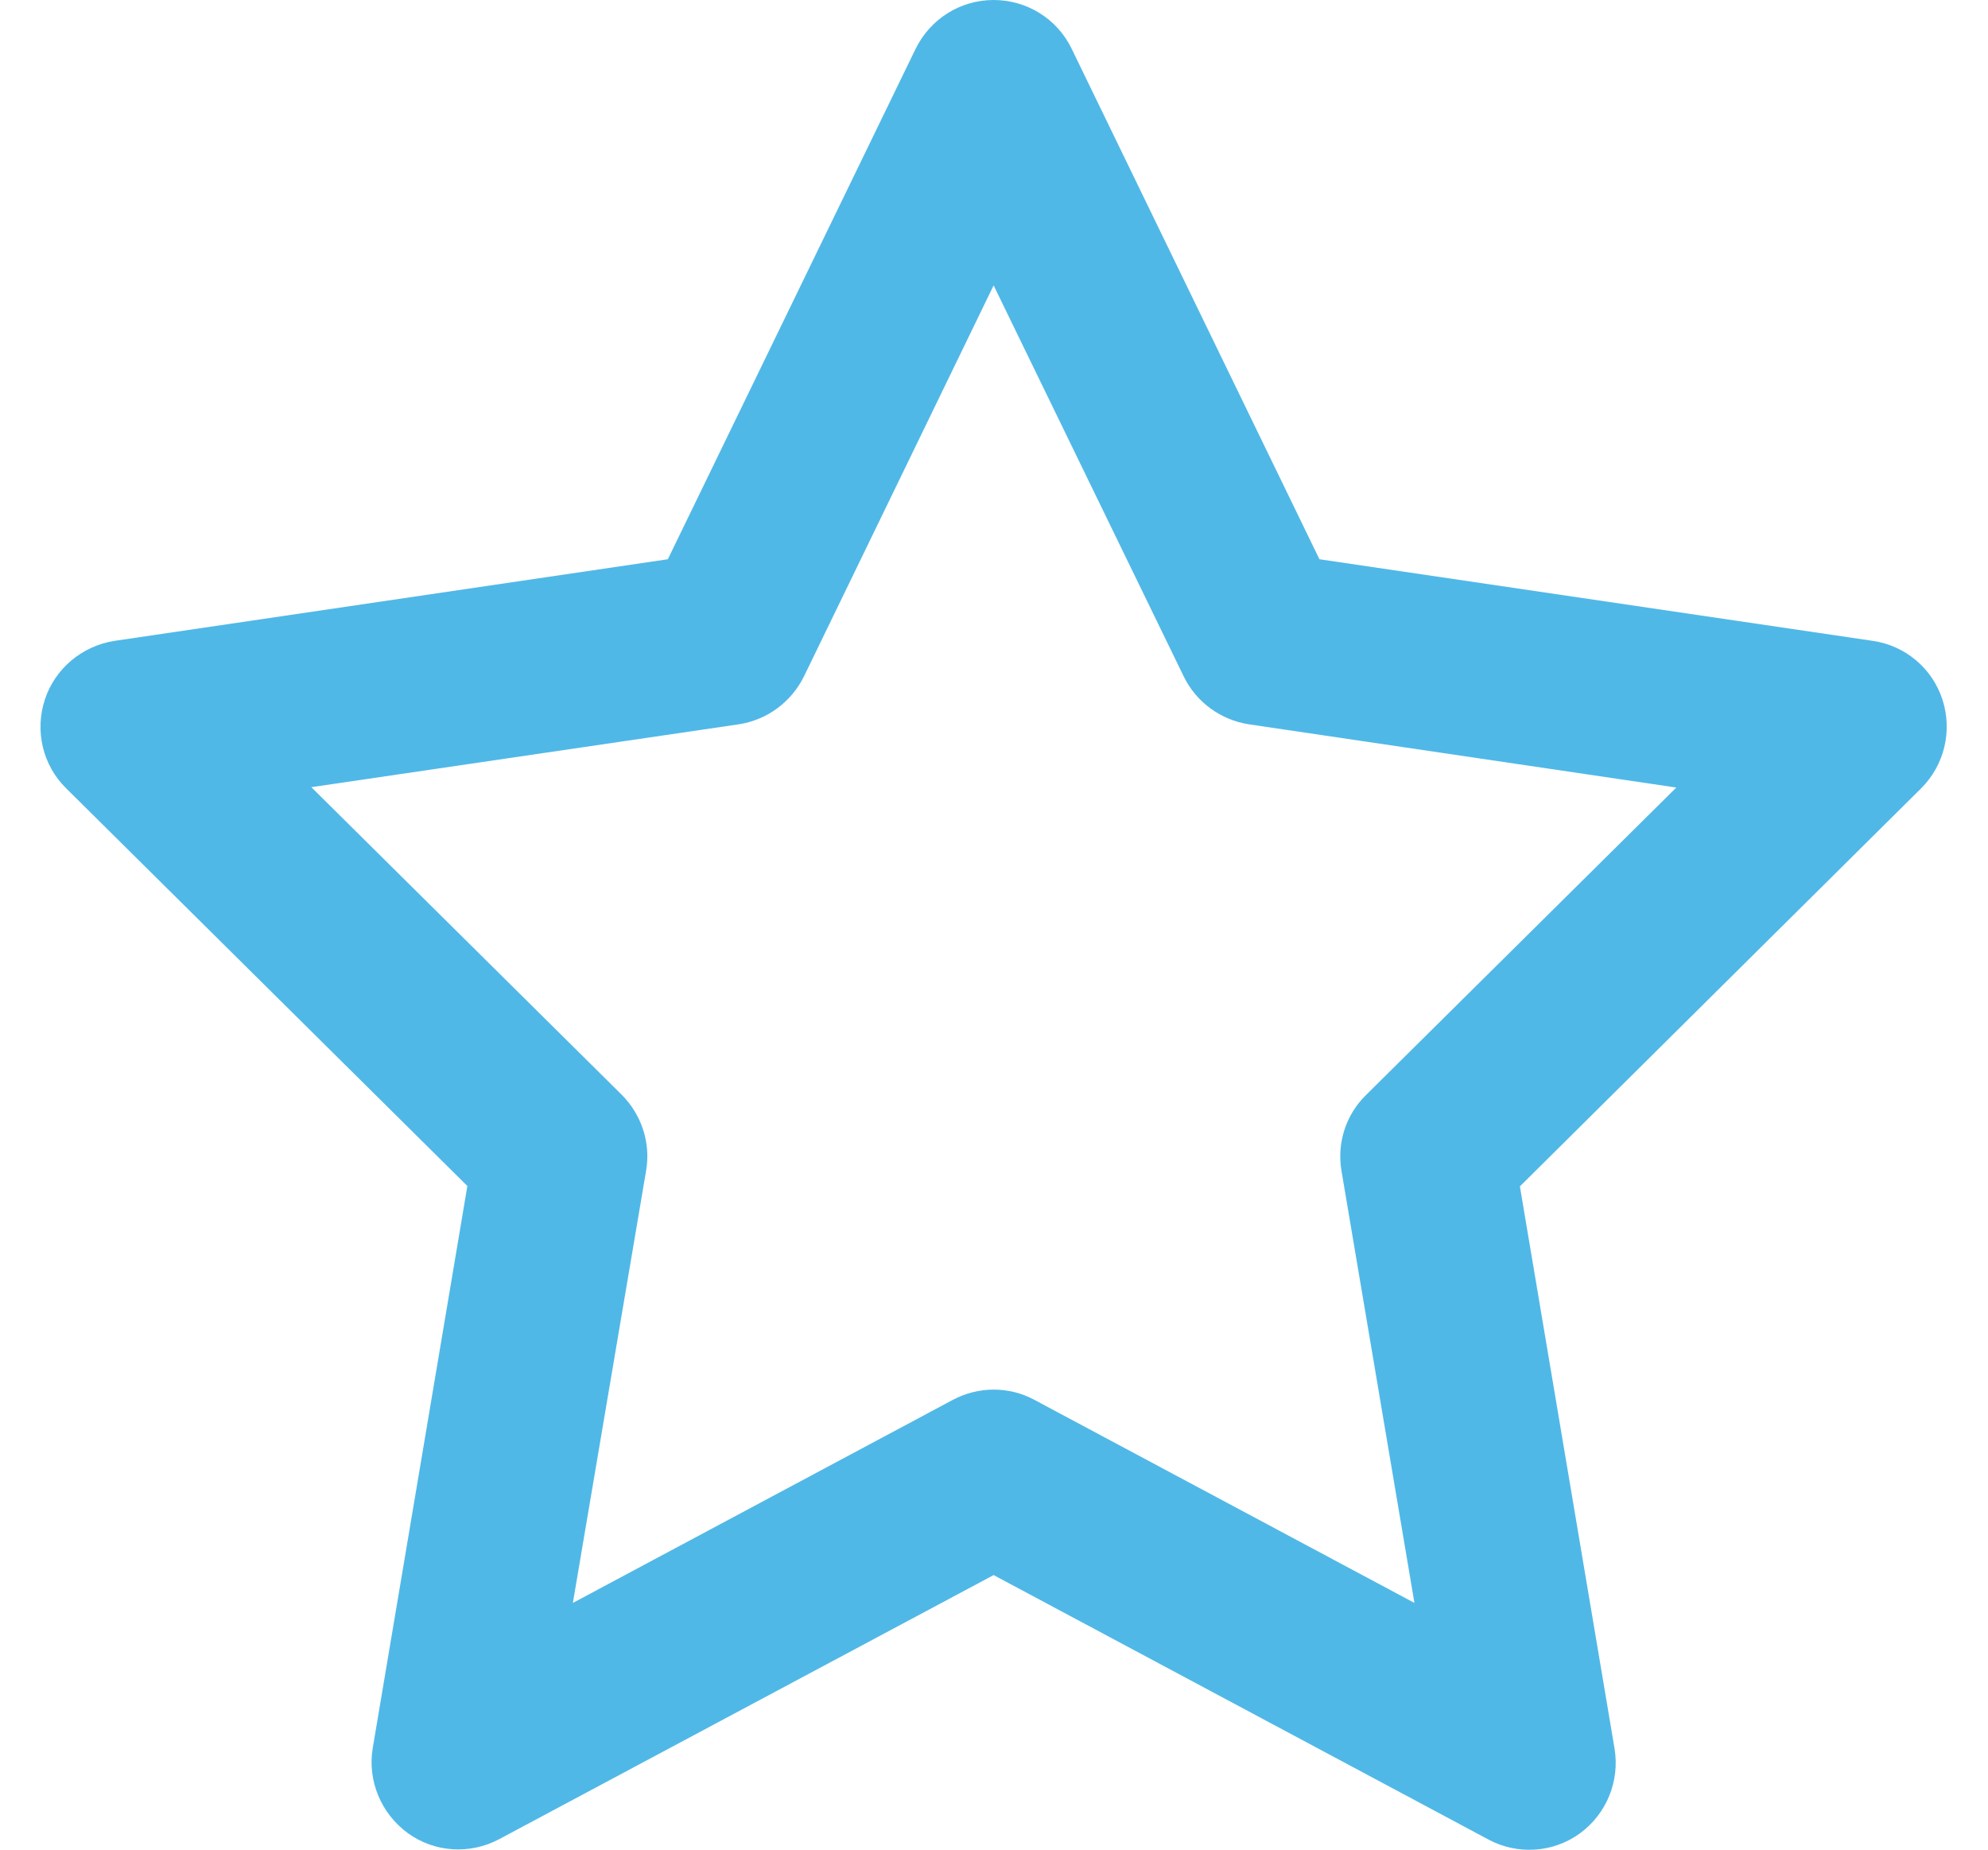
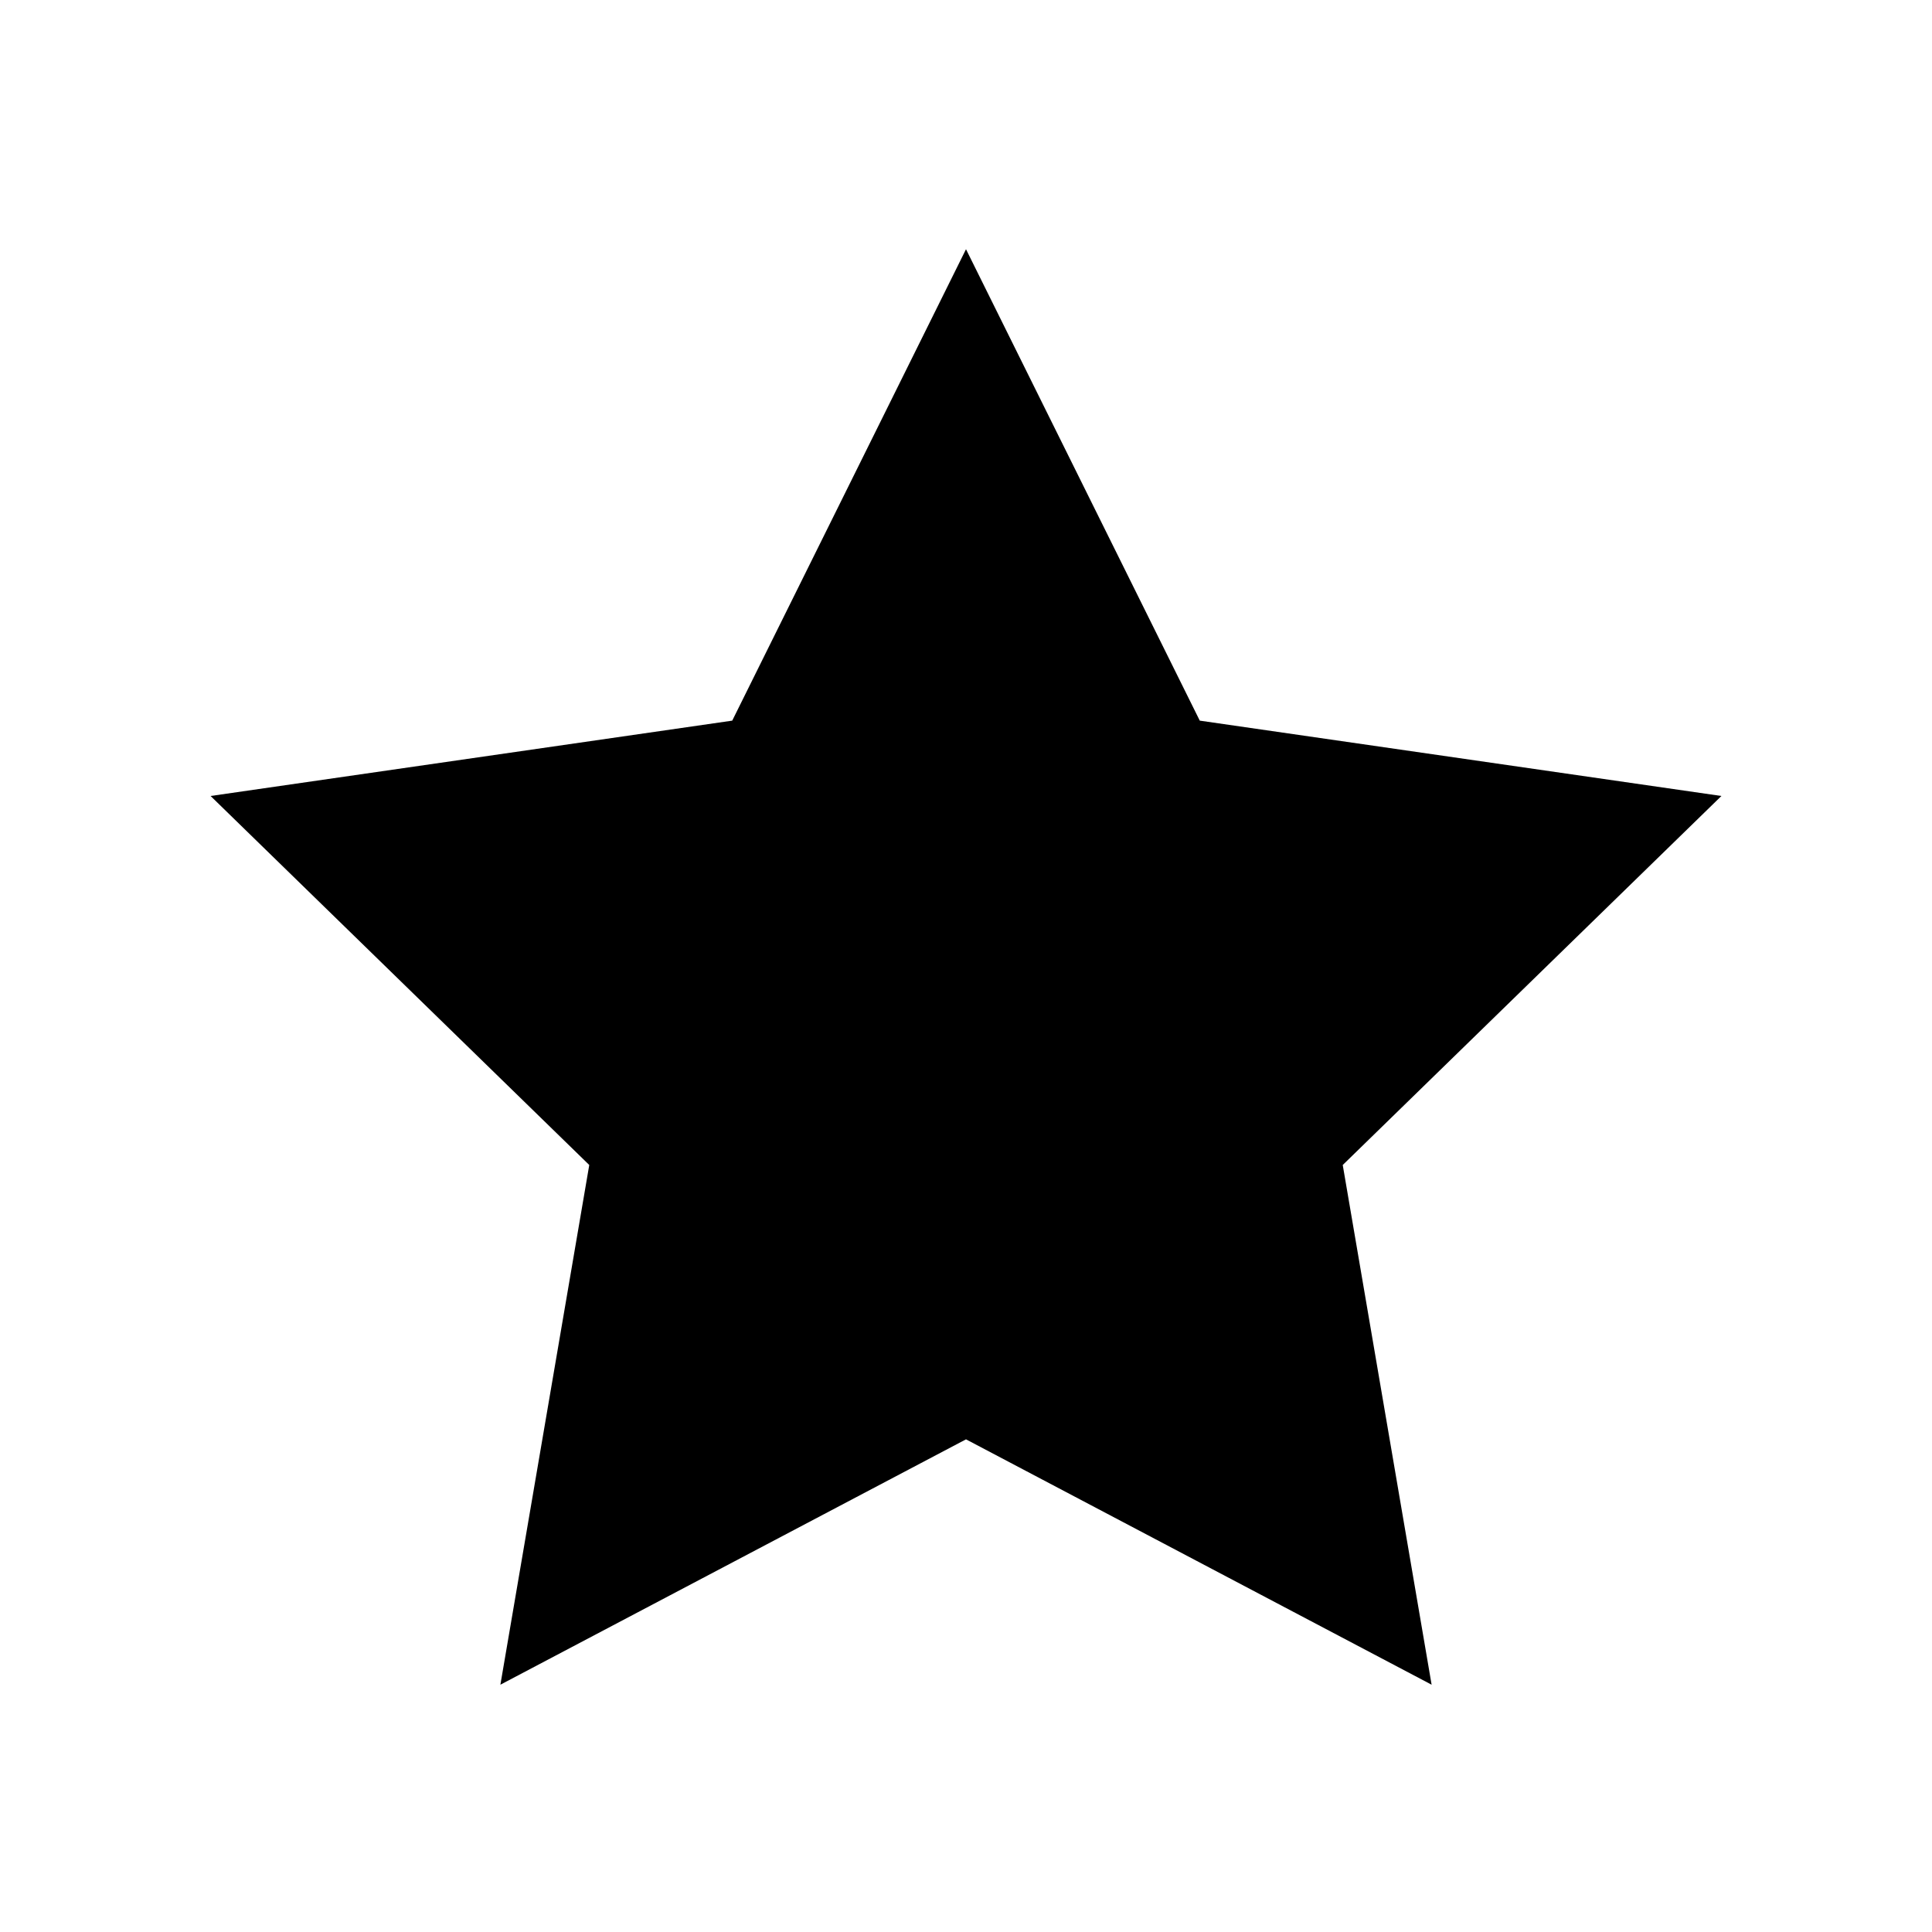
- <svg xmlns="http://www.w3.org/2000/svg" width="43" height="40" viewBox="0 0 43 40" fill="none">
-   <path d="M21.492 0C22.211 0 22.867 0.406 23.18 1.055L28.539 12.094L40.508 13.859C41.211 13.961 41.797 14.453 42.016 15.133C42.234 15.812 42.055 16.547 41.555 17.047L32.875 25.656L34.922 37.812C35.039 38.516 34.75 39.227 34.172 39.648C33.594 40.07 32.82 40.117 32.195 39.781L21.492 34.062L10.797 39.773C10.164 40.109 9.398 40.062 8.82 39.641C8.242 39.219 7.945 38.508 8.062 37.805L10.109 25.648L1.43 17.047C0.922 16.547 0.75 15.805 0.969 15.133C1.187 14.461 1.773 13.969 2.477 13.859L14.445 12.094L19.805 1.055C20.125 0.406 20.773 0 21.492 0ZM21.492 6.172L17.391 14.625C17.117 15.18 16.594 15.57 15.976 15.664L6.734 17.023L13.445 23.672C13.875 24.102 14.078 24.711 13.976 25.312L12.391 34.664L20.609 30.273C21.164 29.977 21.828 29.977 22.375 30.273L30.594 34.664L29.016 25.32C28.914 24.719 29.109 24.109 29.547 23.68L36.258 17.031L27.016 15.664C26.406 15.57 25.875 15.188 25.602 14.625L21.492 6.172Z" fill="#50B8E7" />
+ <svg xmlns="http://www.w3.org/2000/svg" fill="#000000" width="800px" height="800px" viewBox="0 0 32 32" version="1.1">
+   <path d="M3.488 13.184l6.272 6.112-1.472 8.608 7.712-4.064 7.712 4.064-1.472-8.608 6.272-6.112-8.64-1.248-3.872-7.808-3.872 7.808z" />
</svg>
